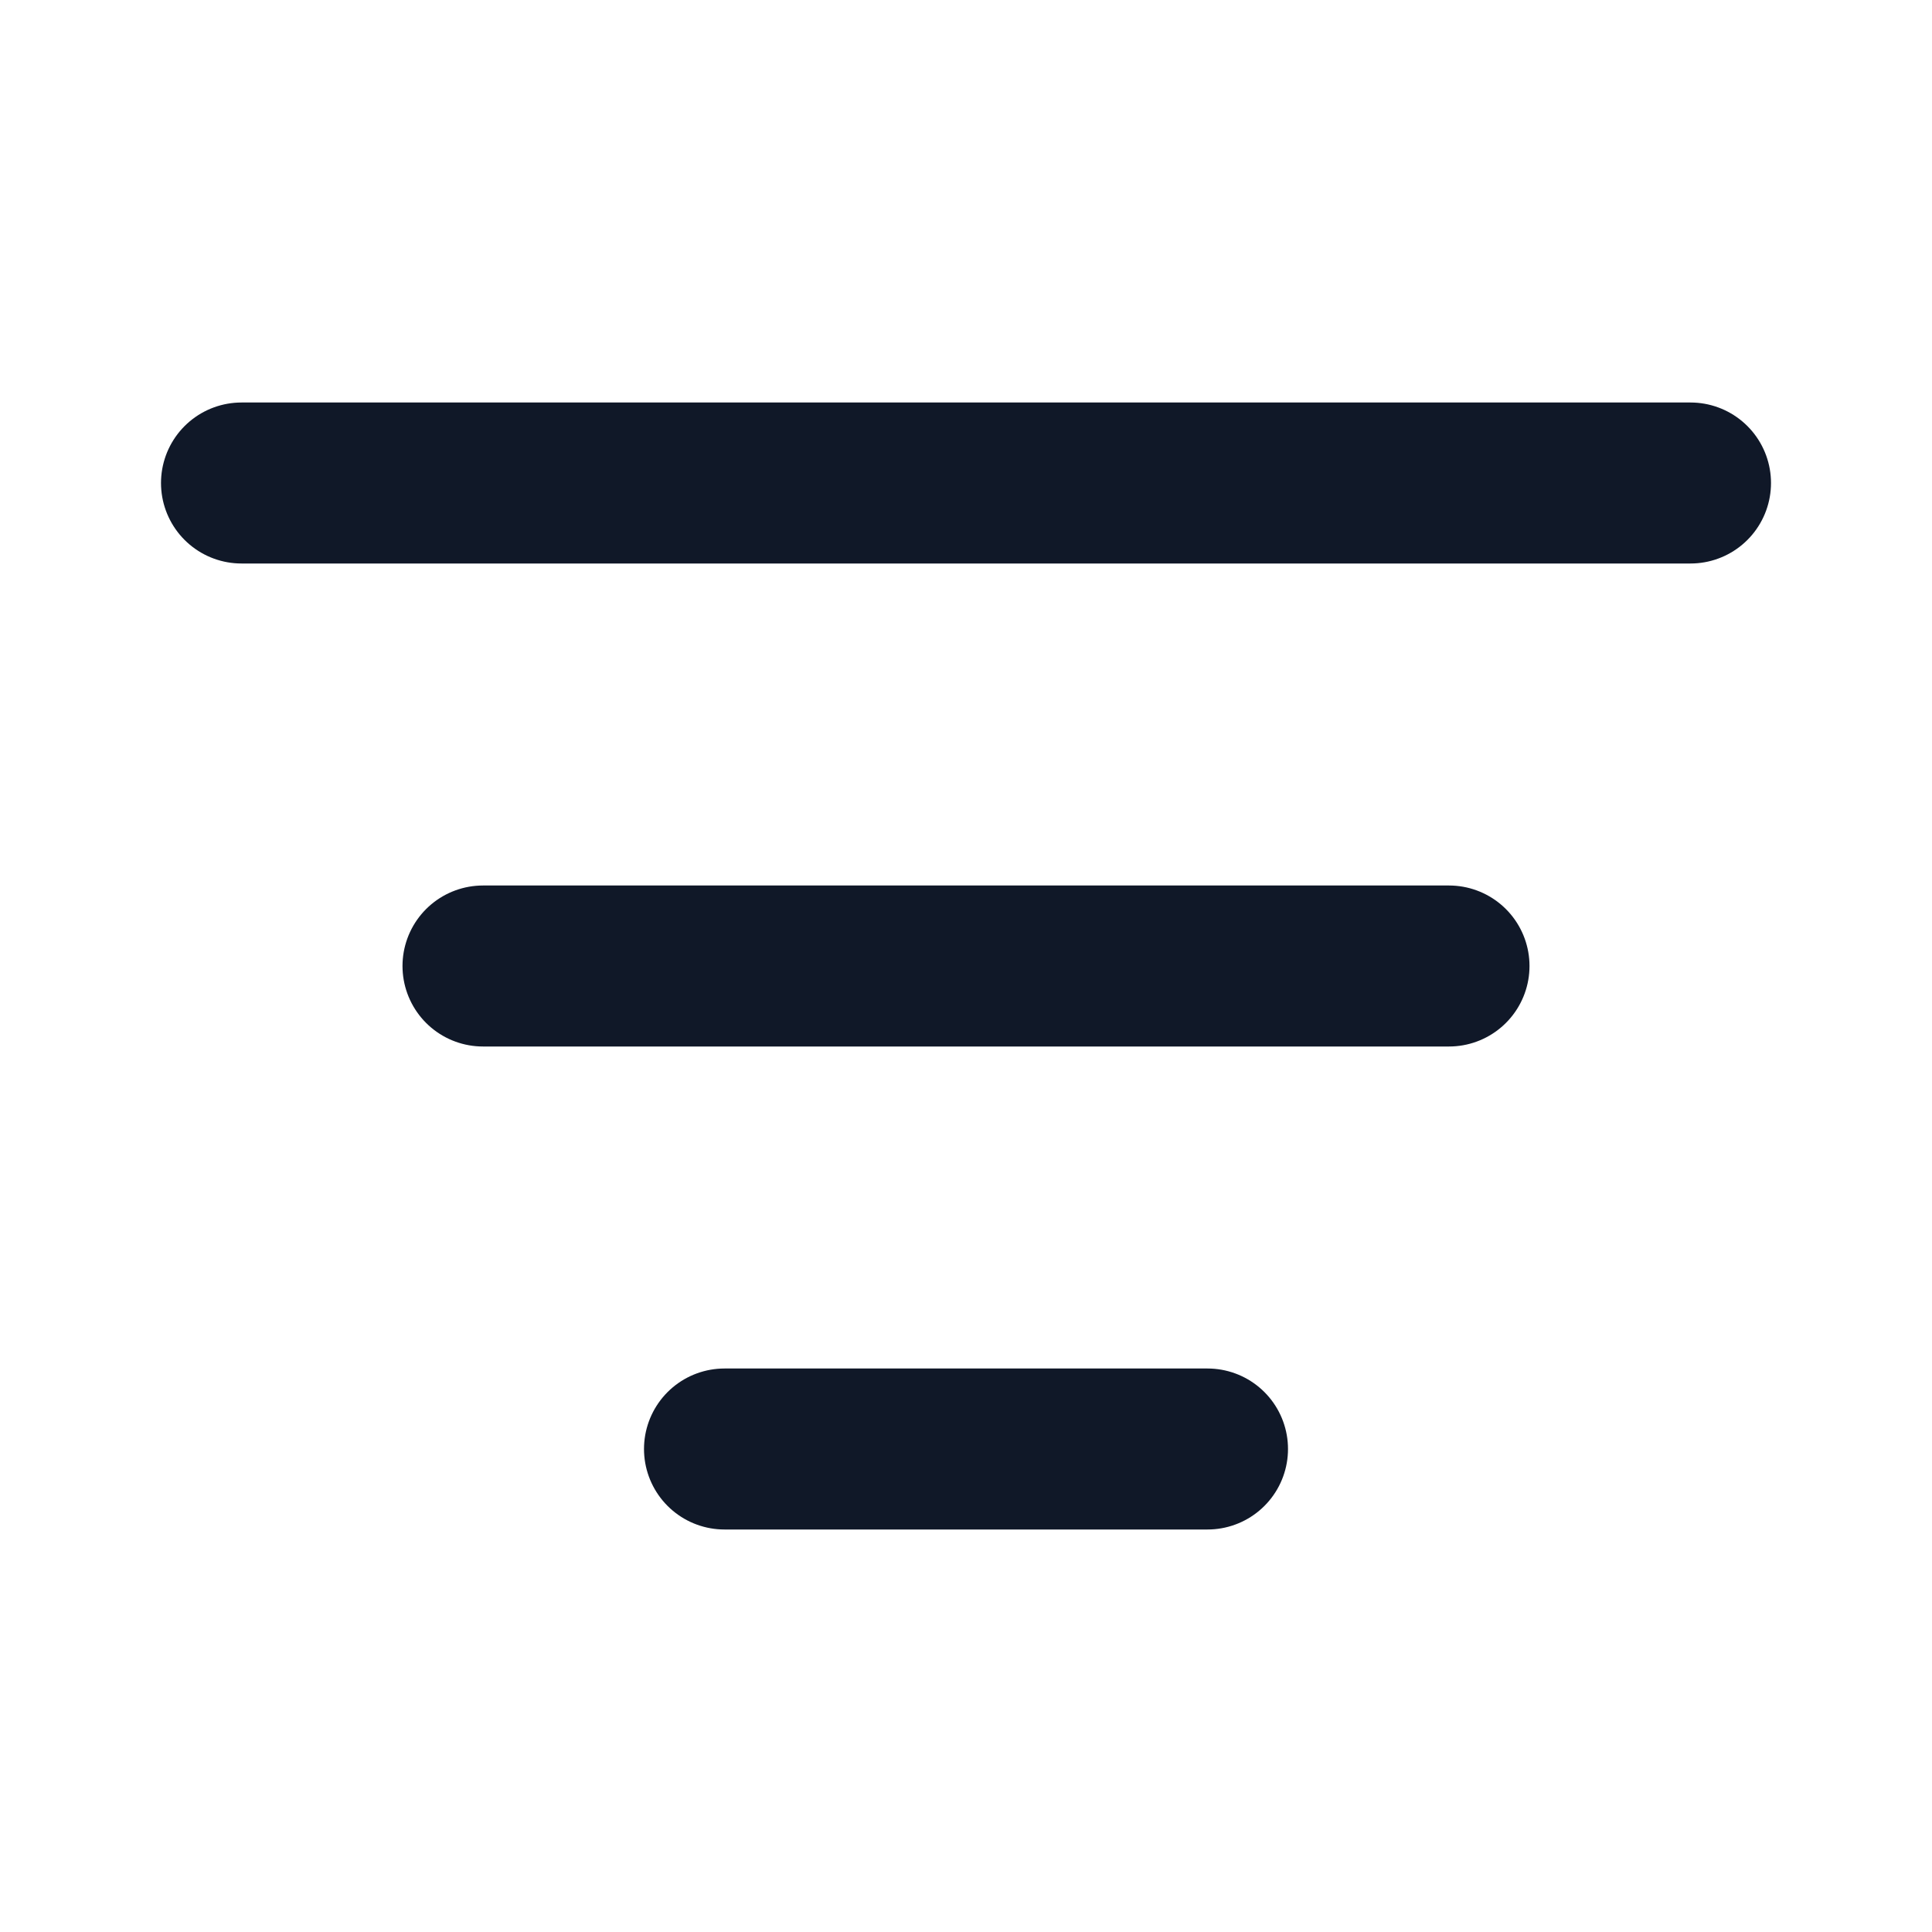
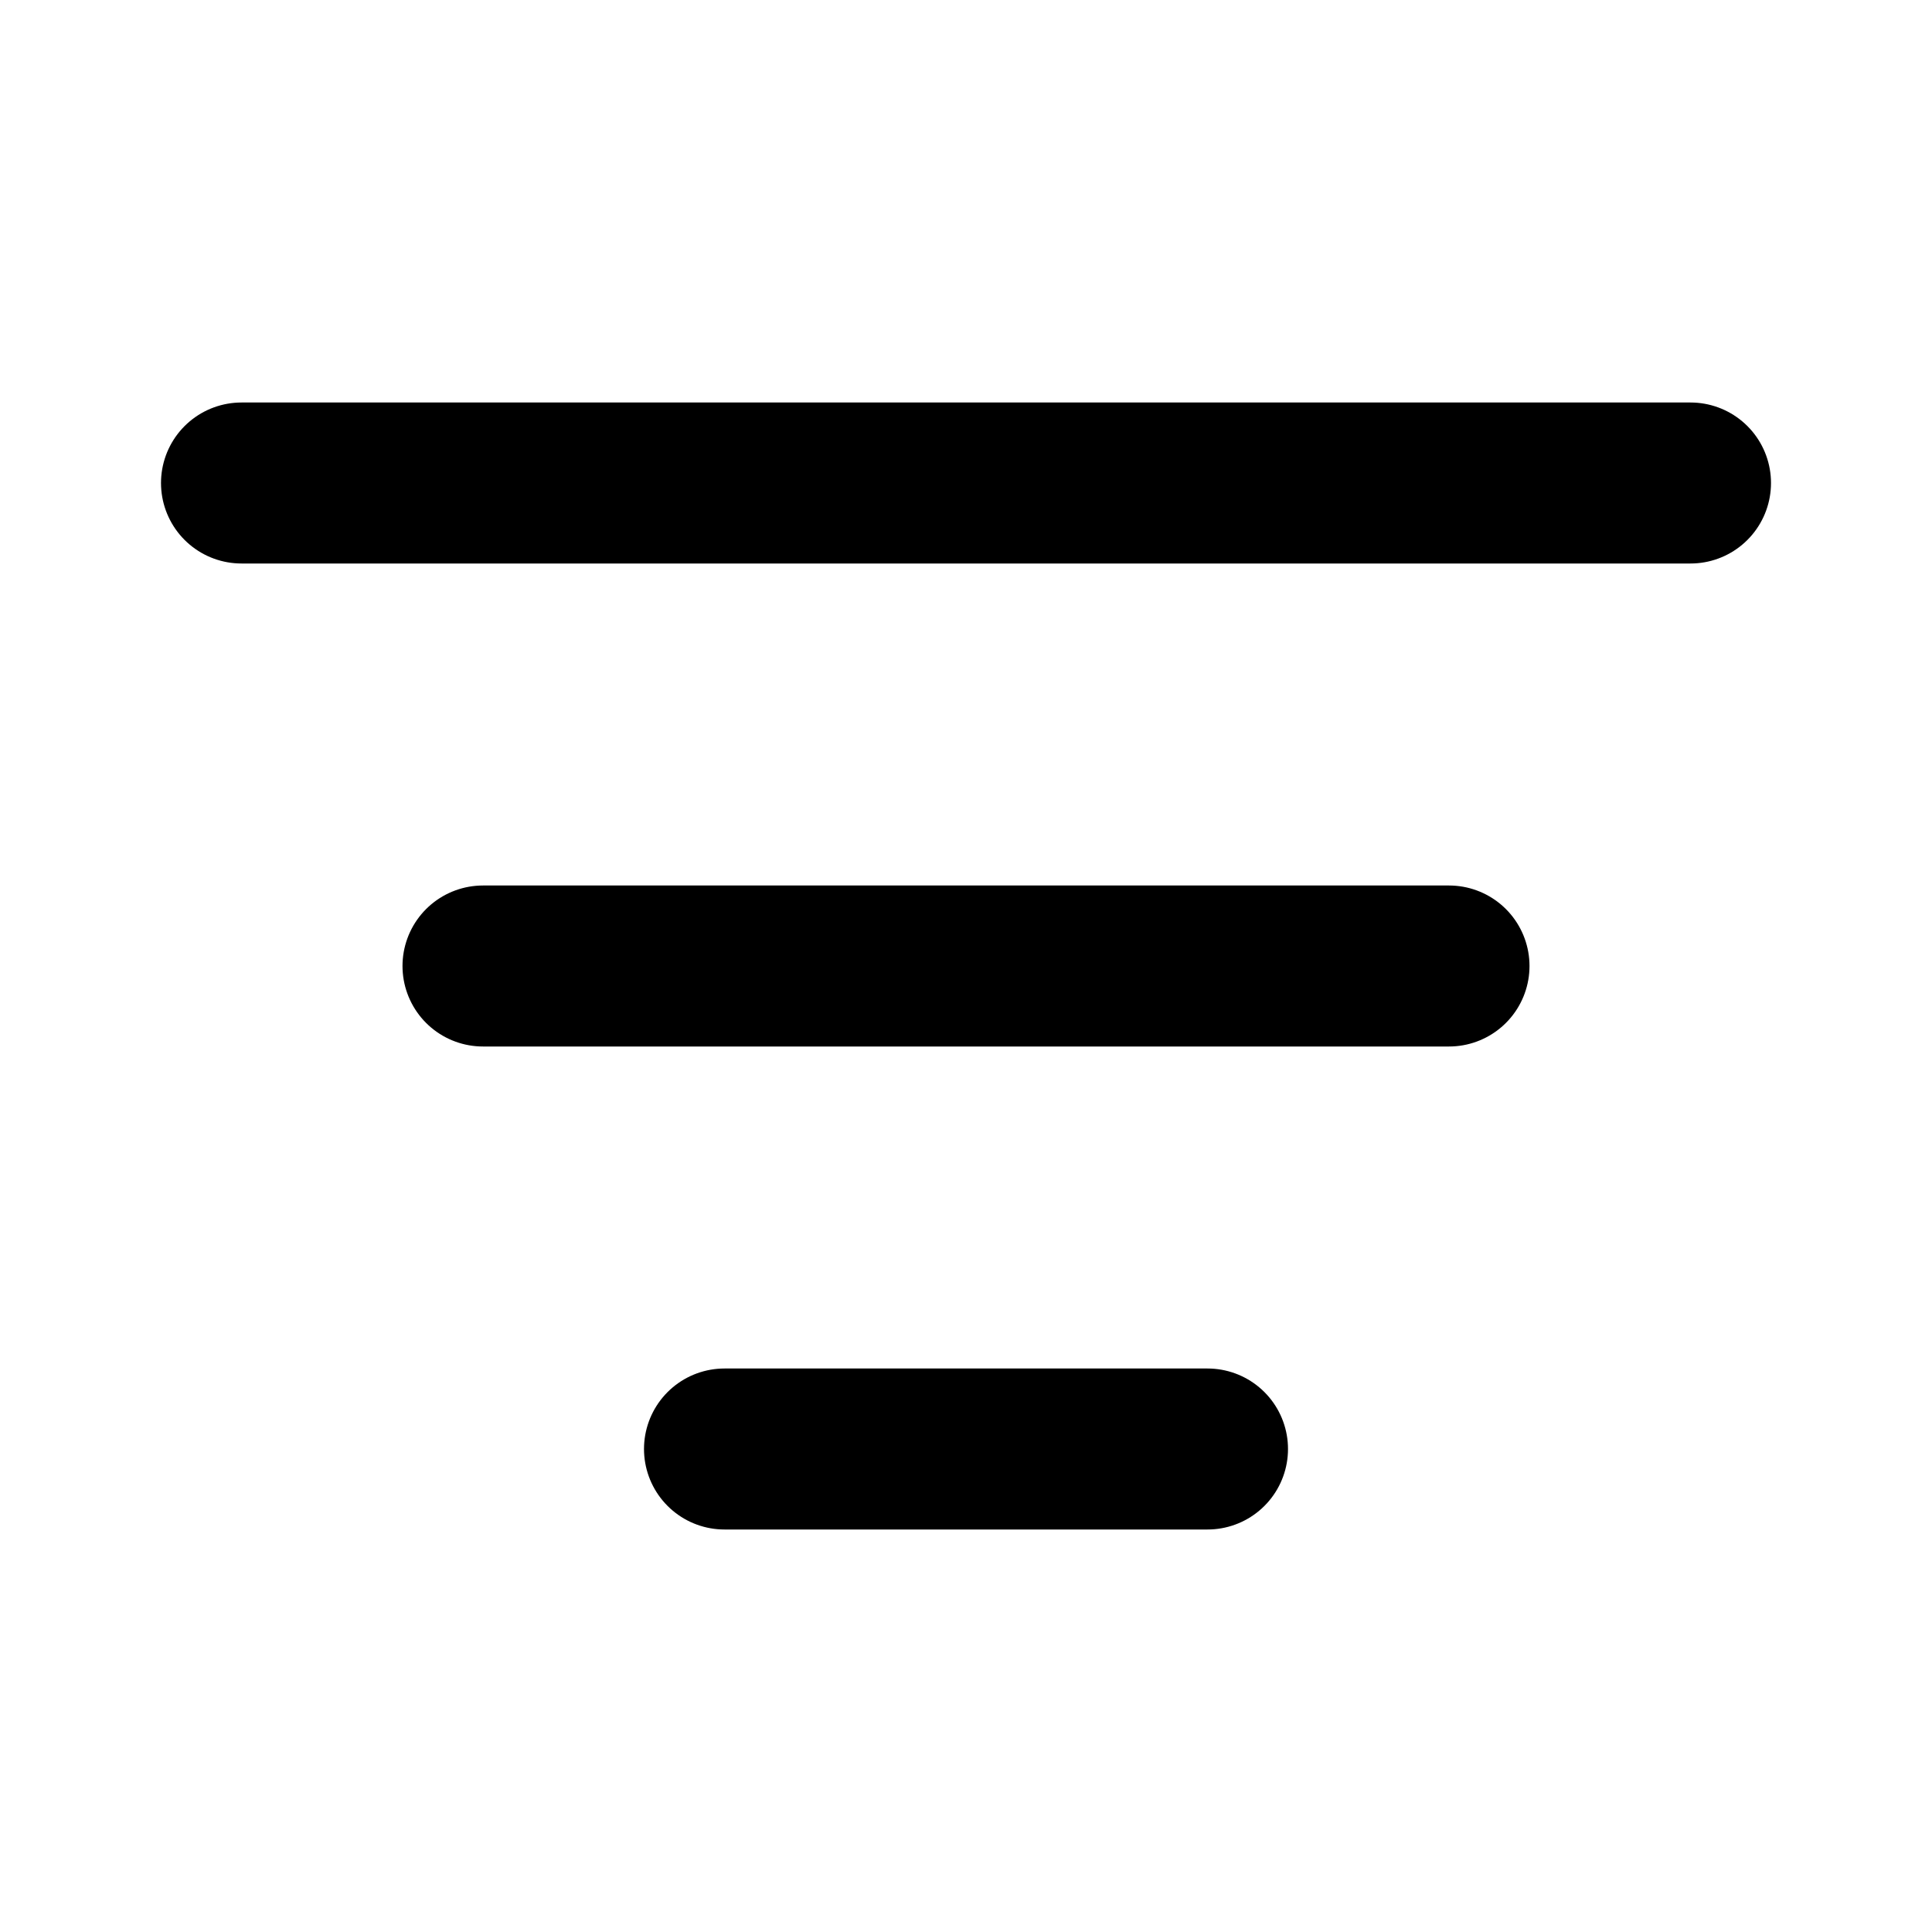
<svg xmlns="http://www.w3.org/2000/svg" width="24" height="24" fill="none">
-   <path stroke="#101828" stroke-linecap="round" stroke-linejoin="round" stroke-width="2" d="M6 12h12M3 6h18M9 18h6" />
+   <path stroke="currentColor" stroke-linecap="round" stroke-linejoin="round" stroke-width="2" d="M6 12h12M3 6h18M9 18h6" />
</svg>
